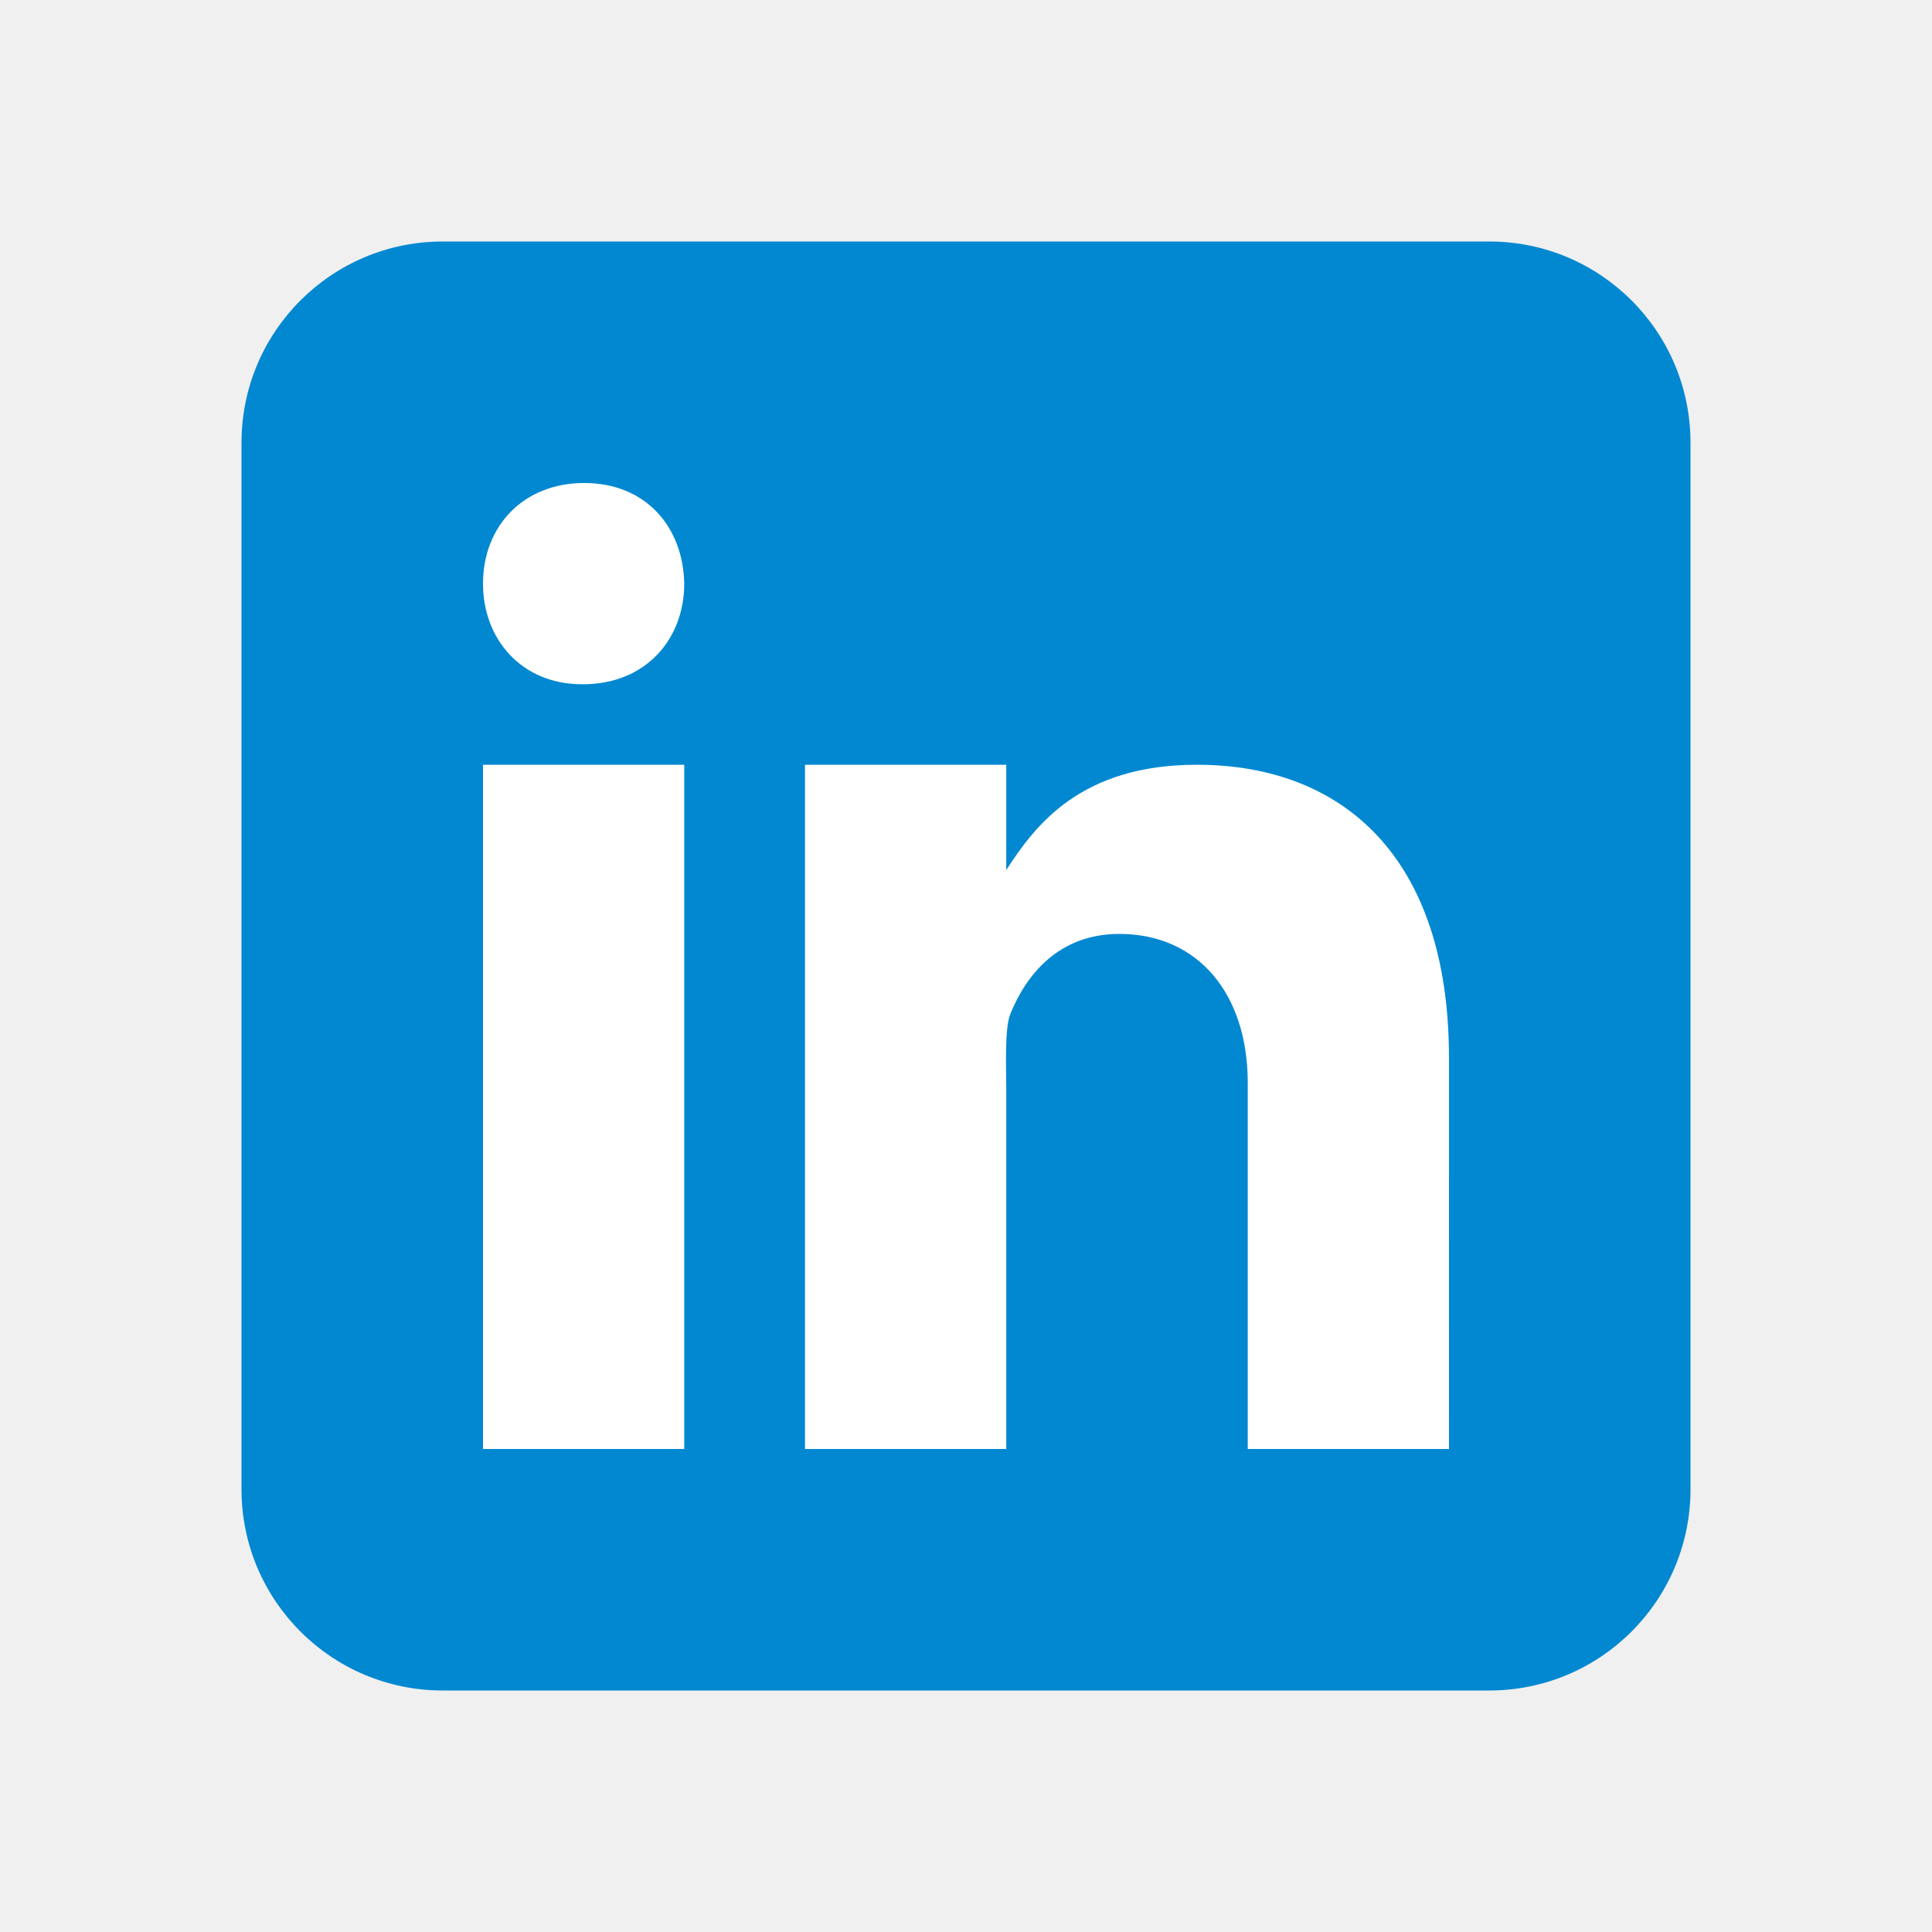
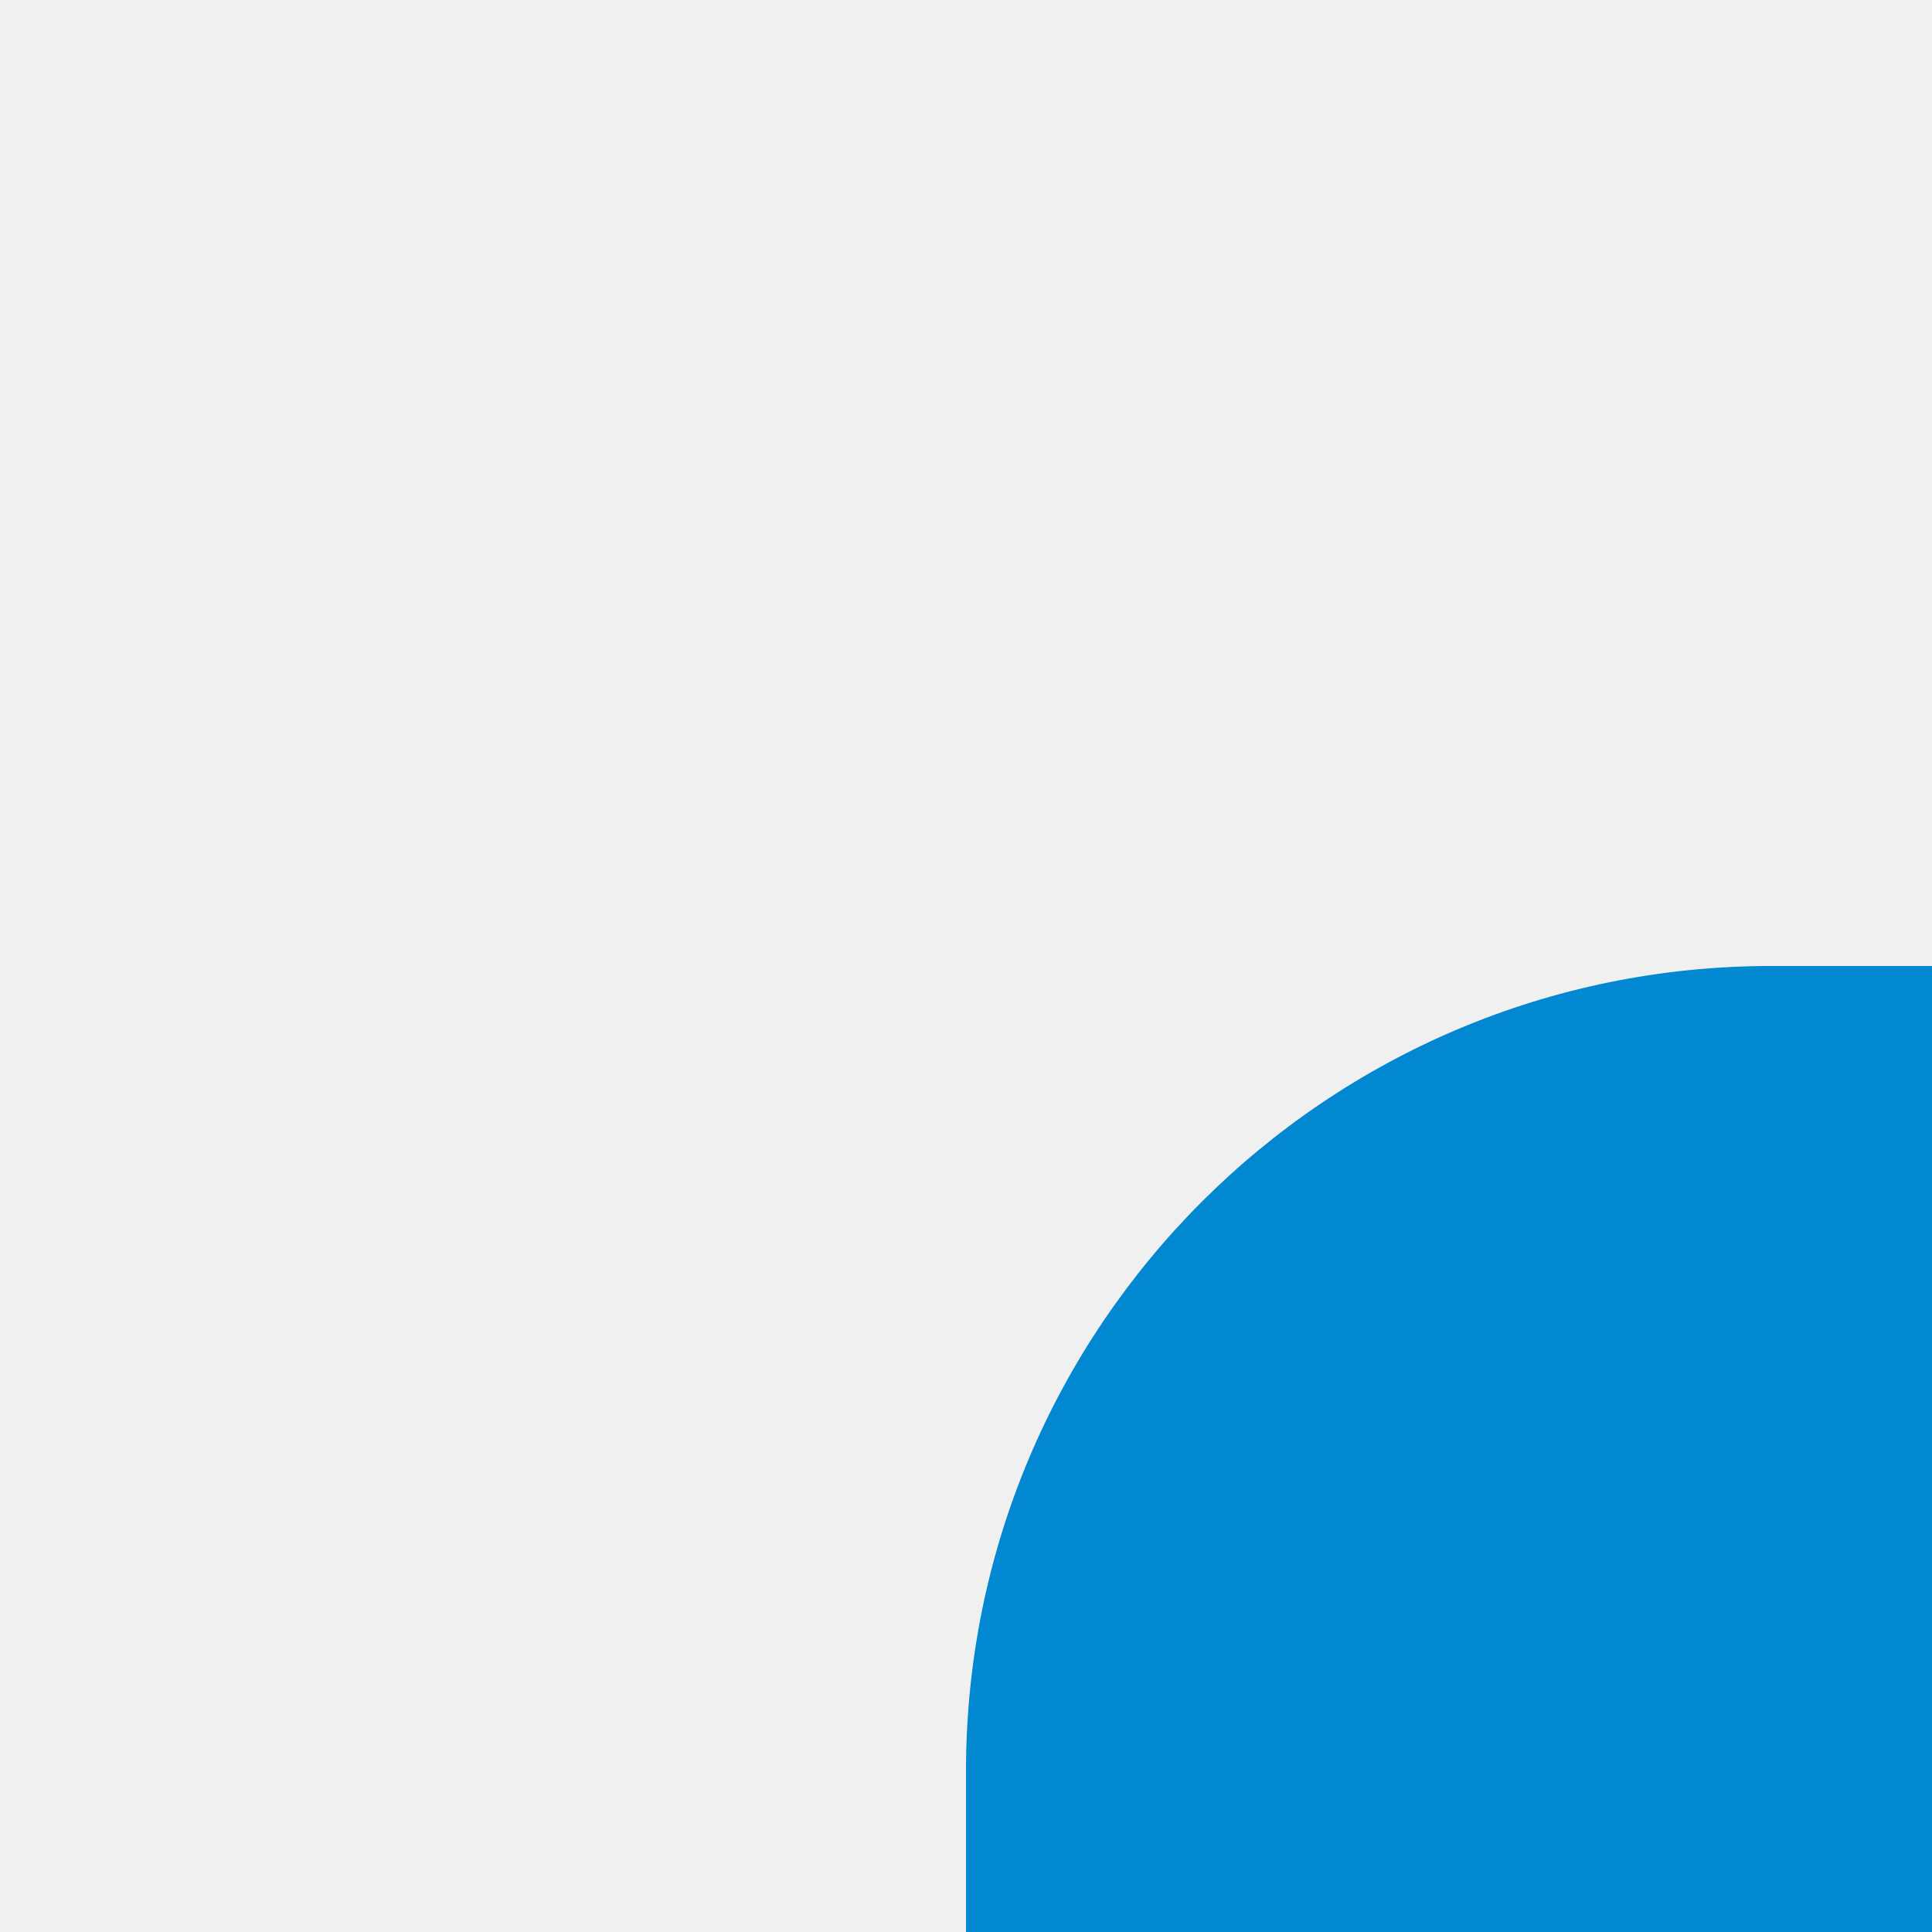
- <svg xmlns="http://www.w3.org/2000/svg" viewBox="0 0 48 48" width="48px" height="48px">
+ <svg xmlns="http://www.w3.org/2000/svg" viewBox="0 0 12 12" width="12px" height="12px">
  <path fill="#0288D1" d="M42,37c0,2.762-2.238,5-5,5H11c-2.761,0-5-2.238-5-5V11c0-2.762,2.239-5,5-5h26c2.762,0,5,2.238,5,5V37z" />
  <path fill="#FFF" d="M12 19H17V36H12zM14.485 17h-.028C12.965 17 12 15.888 12 14.499 12 13.08 12.995 12 14.514 12c1.521 0 2.458 1.08 2.486 2.499C17 15.887 16.035 17 14.485 17zM36 36h-5v-9.099c0-2.198-1.225-3.698-3.192-3.698-1.501 0-2.313 1.012-2.707 1.99C24.957 25.543 25 26.511 25 27v9h-5V19h5v2.616C25.721 20.5 26.85 19 29.738 19c3.578 0 6.261 2.25 6.261 7.274L36 36 36 36z" />
</svg>
